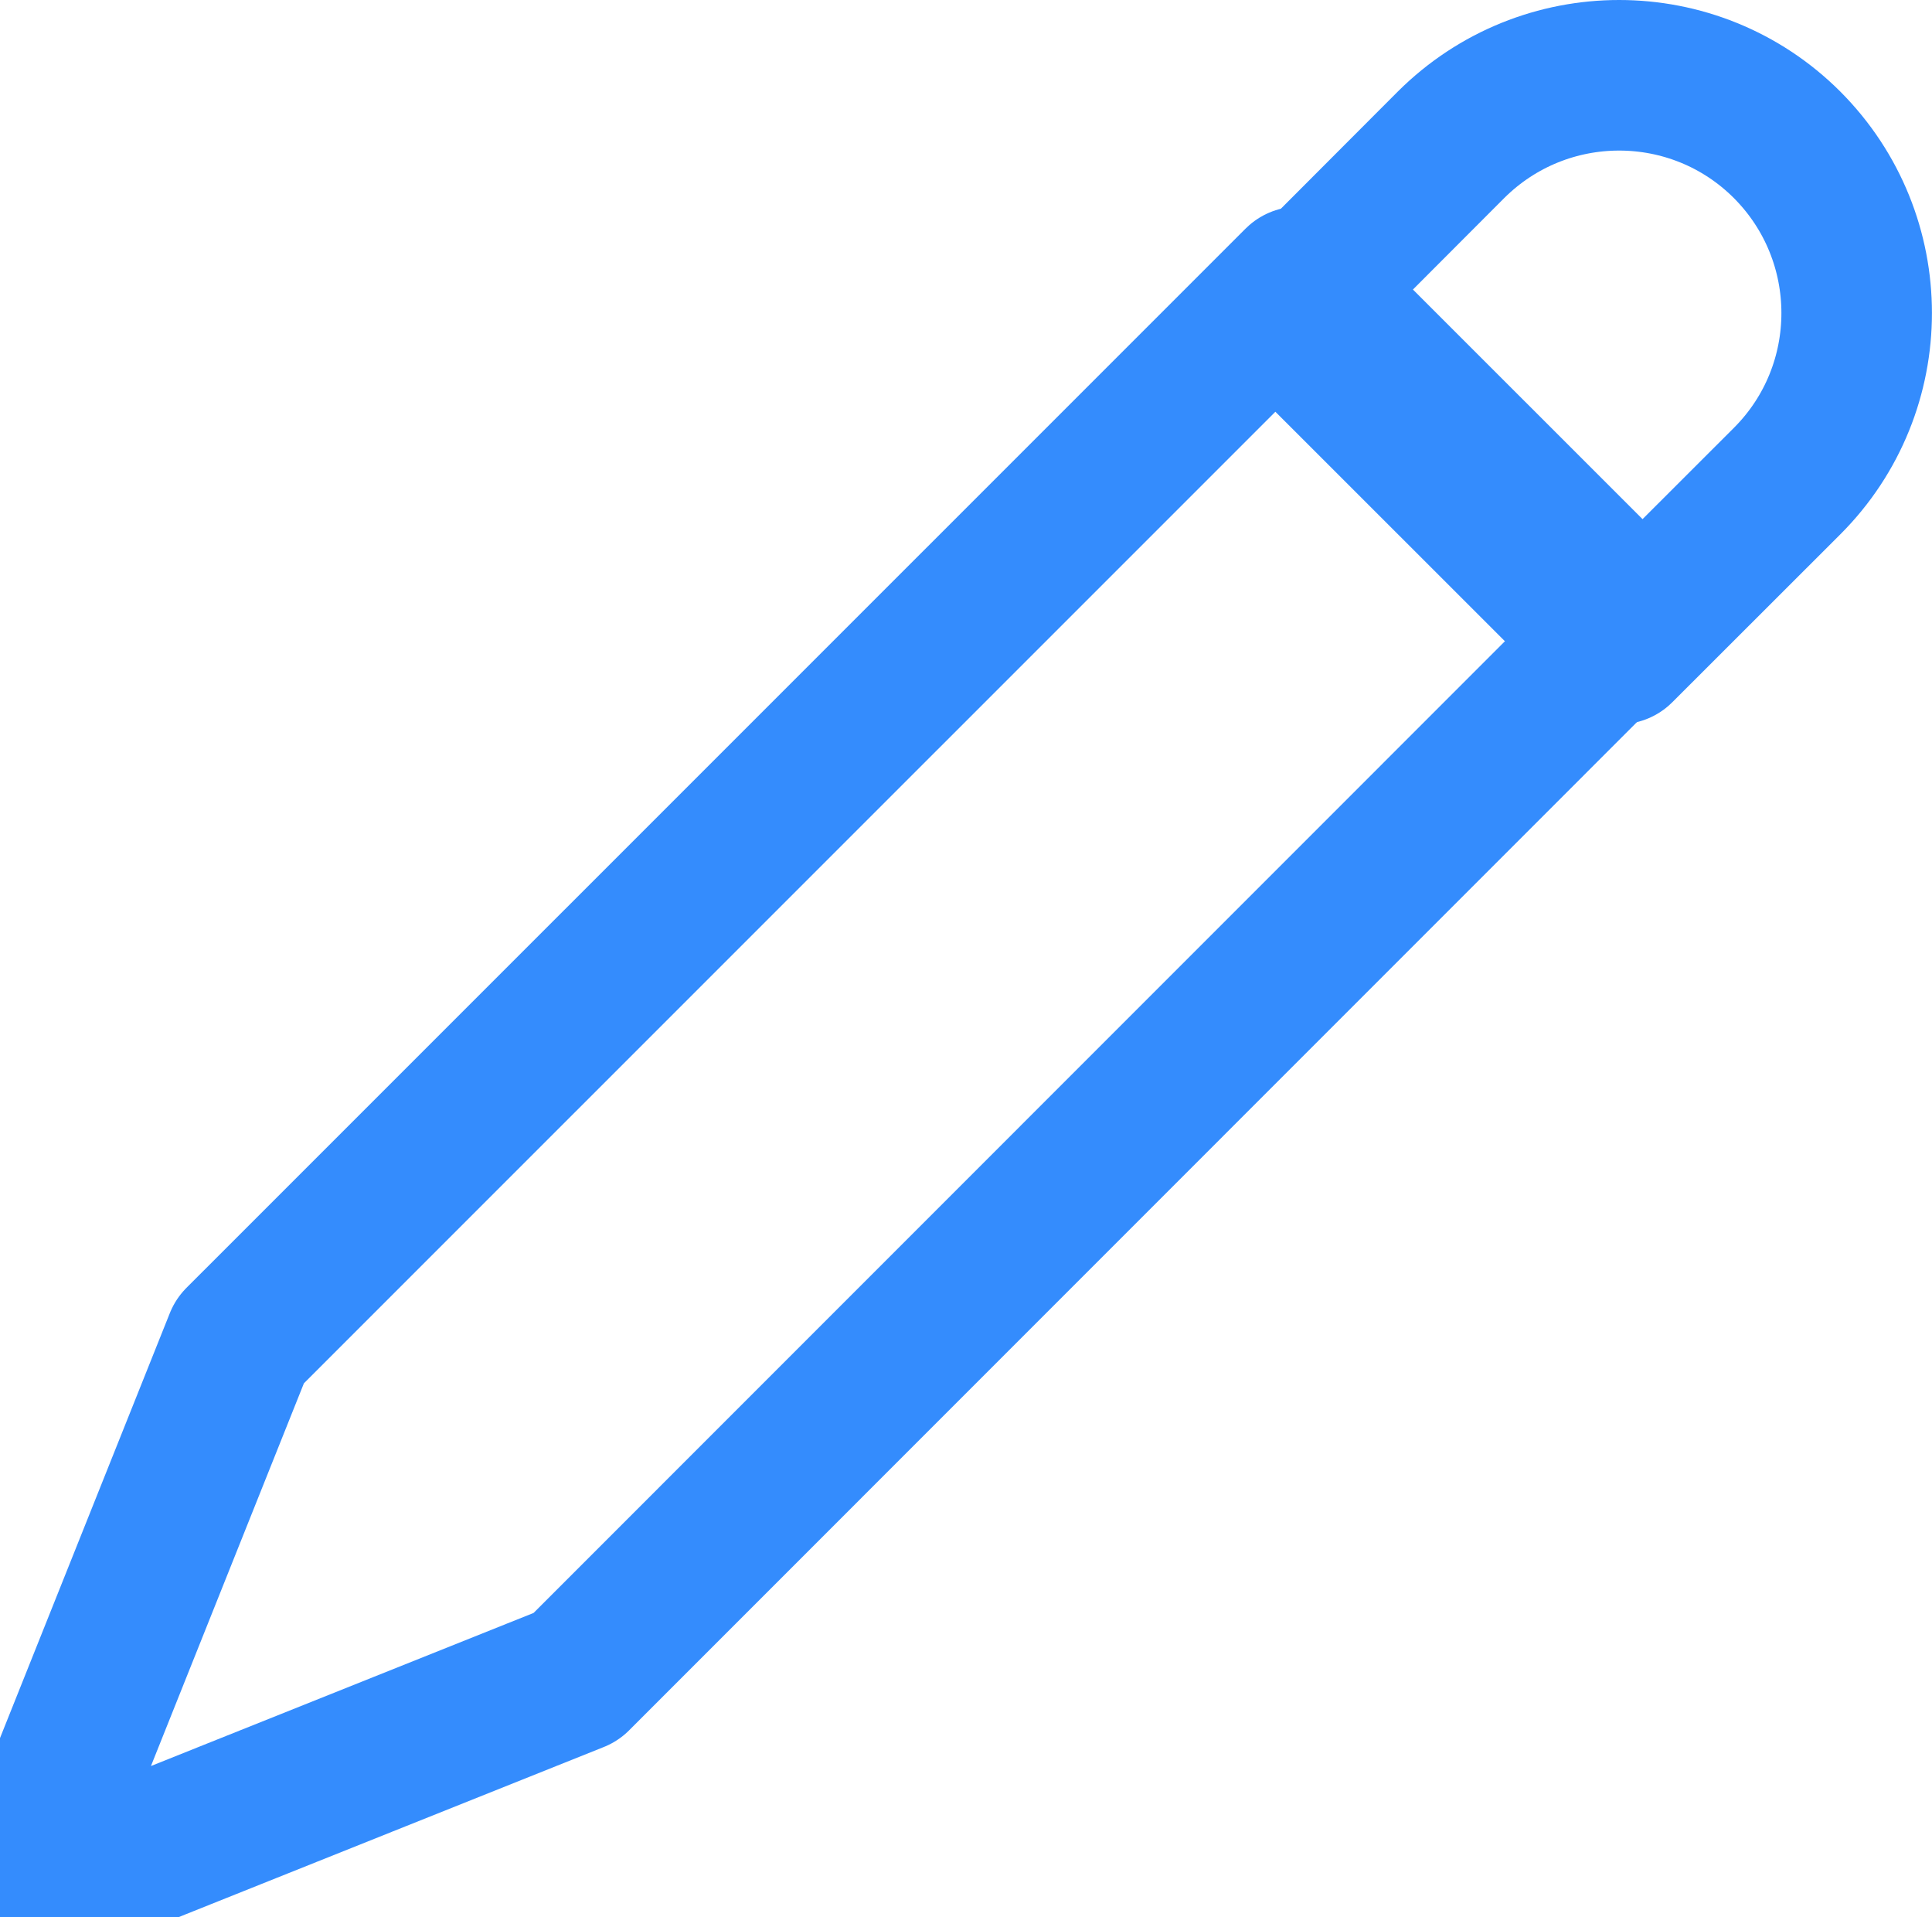
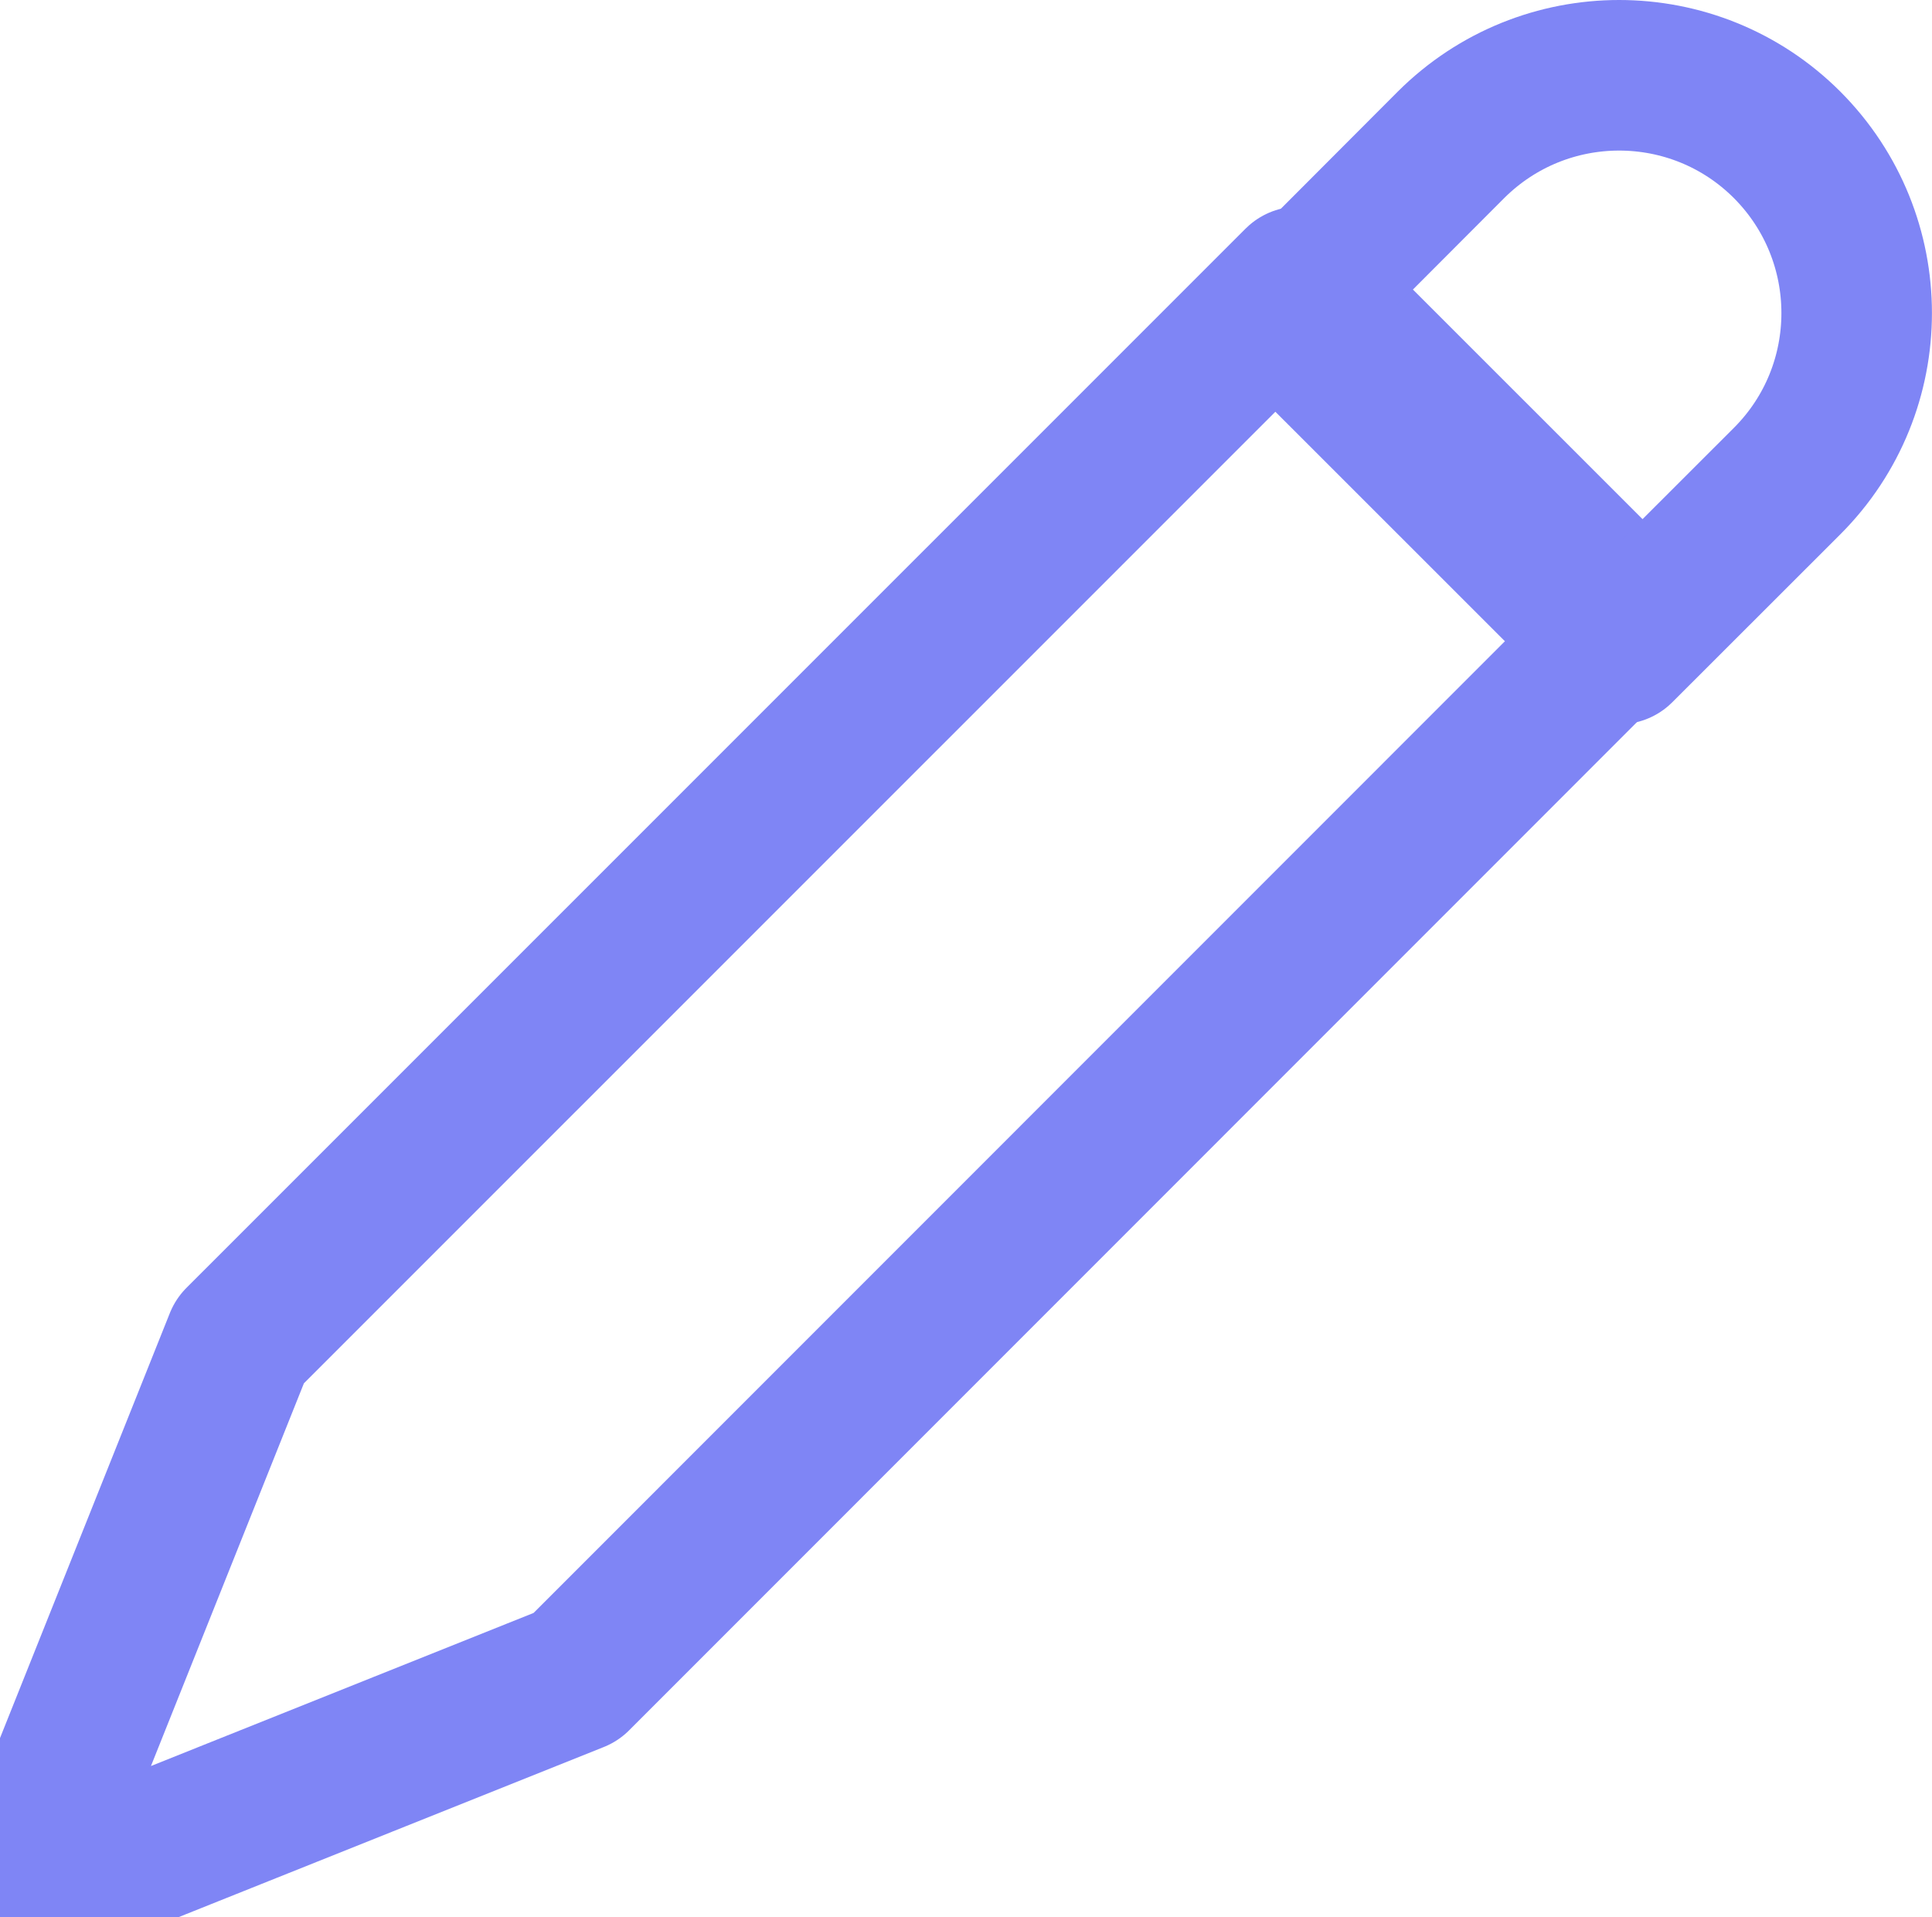
<svg xmlns="http://www.w3.org/2000/svg" width="12.834px" height="12.731px" viewBox="0 0 12.834 12.731" version="1.1">
  <g id="Artboards" stroke="none" stroke-width="1" fill="none" fill-rule="evenodd">
    <g id="Segmentation---assets" transform="translate(-218.9974, -64)">
      <g id="icon-rename" transform="translate(215, 60)">
        <rect id="Rectangle" x="0" y="0" width="20" height="20" />
-         <g id="Group-29" transform="translate(5, 5)" stroke="#348CFD" stroke-linecap="round" stroke-linejoin="round">
+         <g id="Group-29" transform="translate(5, 5)" stroke="#7F85F5" stroke-linecap="round" stroke-linejoin="round">
          <path d="M7.625,0.872 L9.857,3.103 L2.823,10.138 L-0.897,11.626 L0.59,7.906 L7.625,0.872 Z" id="Path" />
          <path d="M9.753,-0.5 C10.157,-0.5 10.561,-0.346 10.869,-0.038 C11.177,0.271 11.331,0.675 11.331,1.079 C11.331,1.483 11.177,1.887 10.869,2.195 L9.753,3.31 L7.521,1.079 L8.636,-0.038 C8.945,-0.346 9.349,-0.5 9.753,-0.5 Z" id="Path" />
        </g>
      </g>
    </g>
  </g>
</svg>
